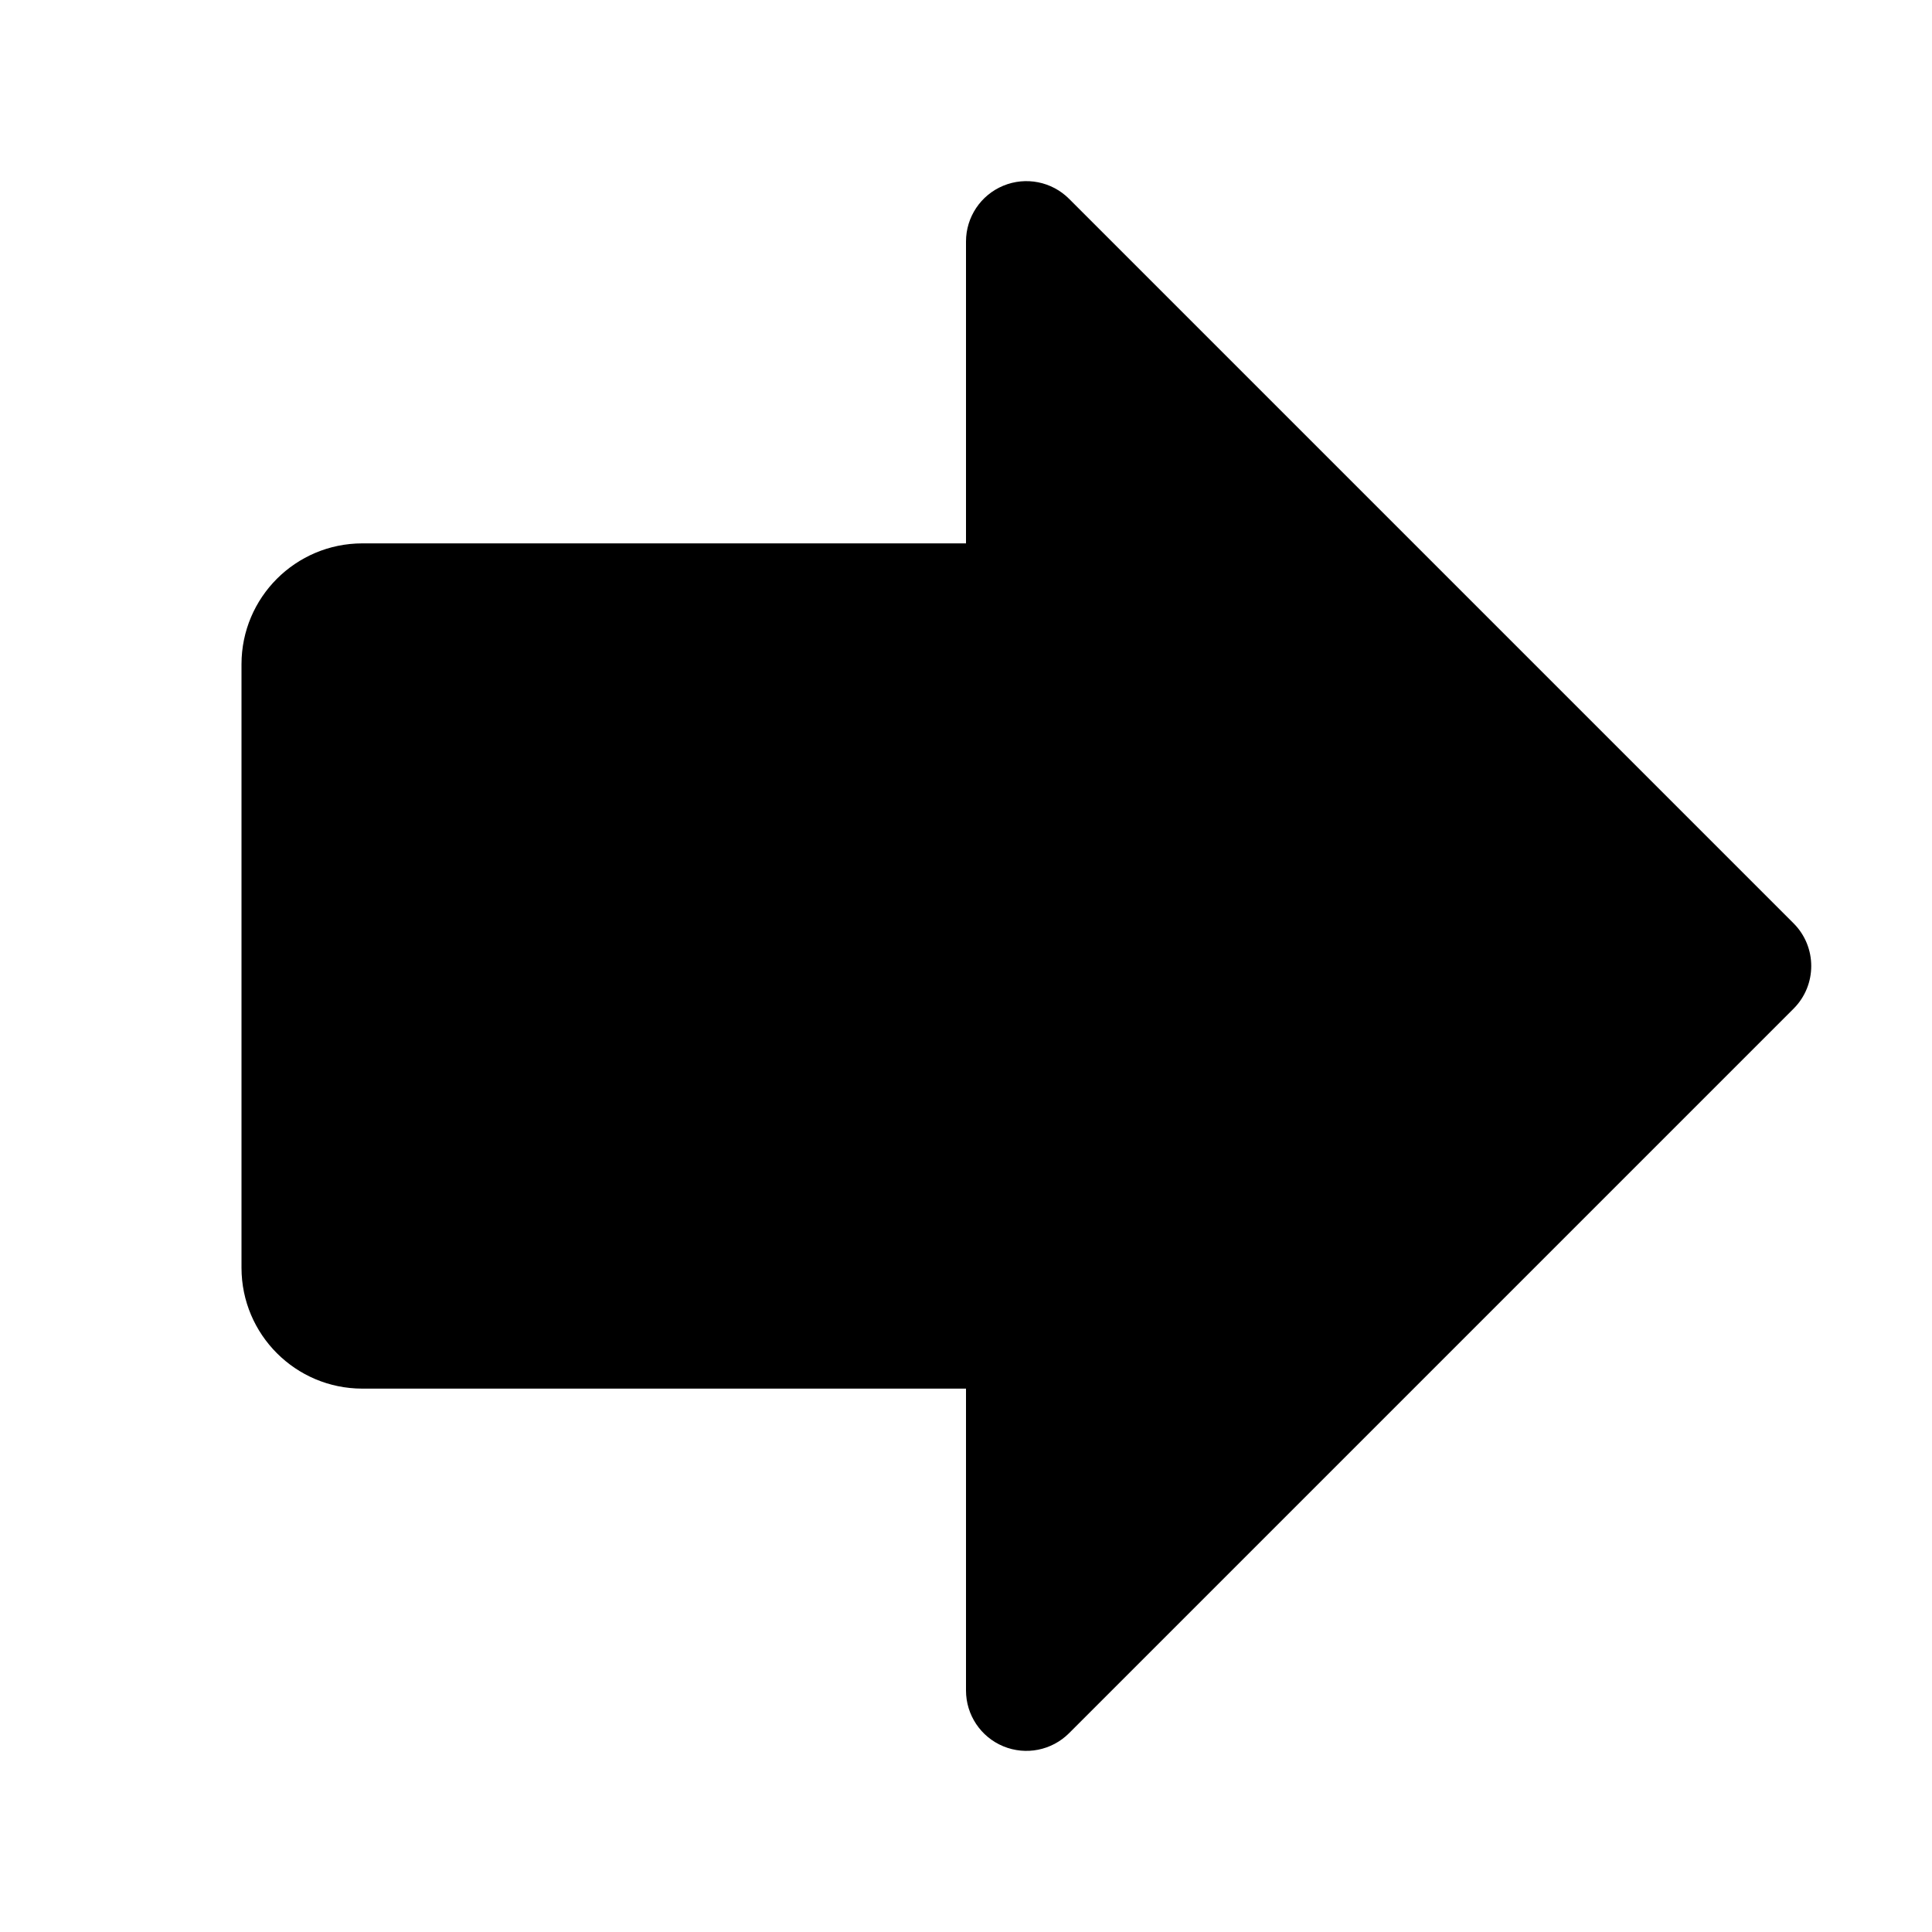
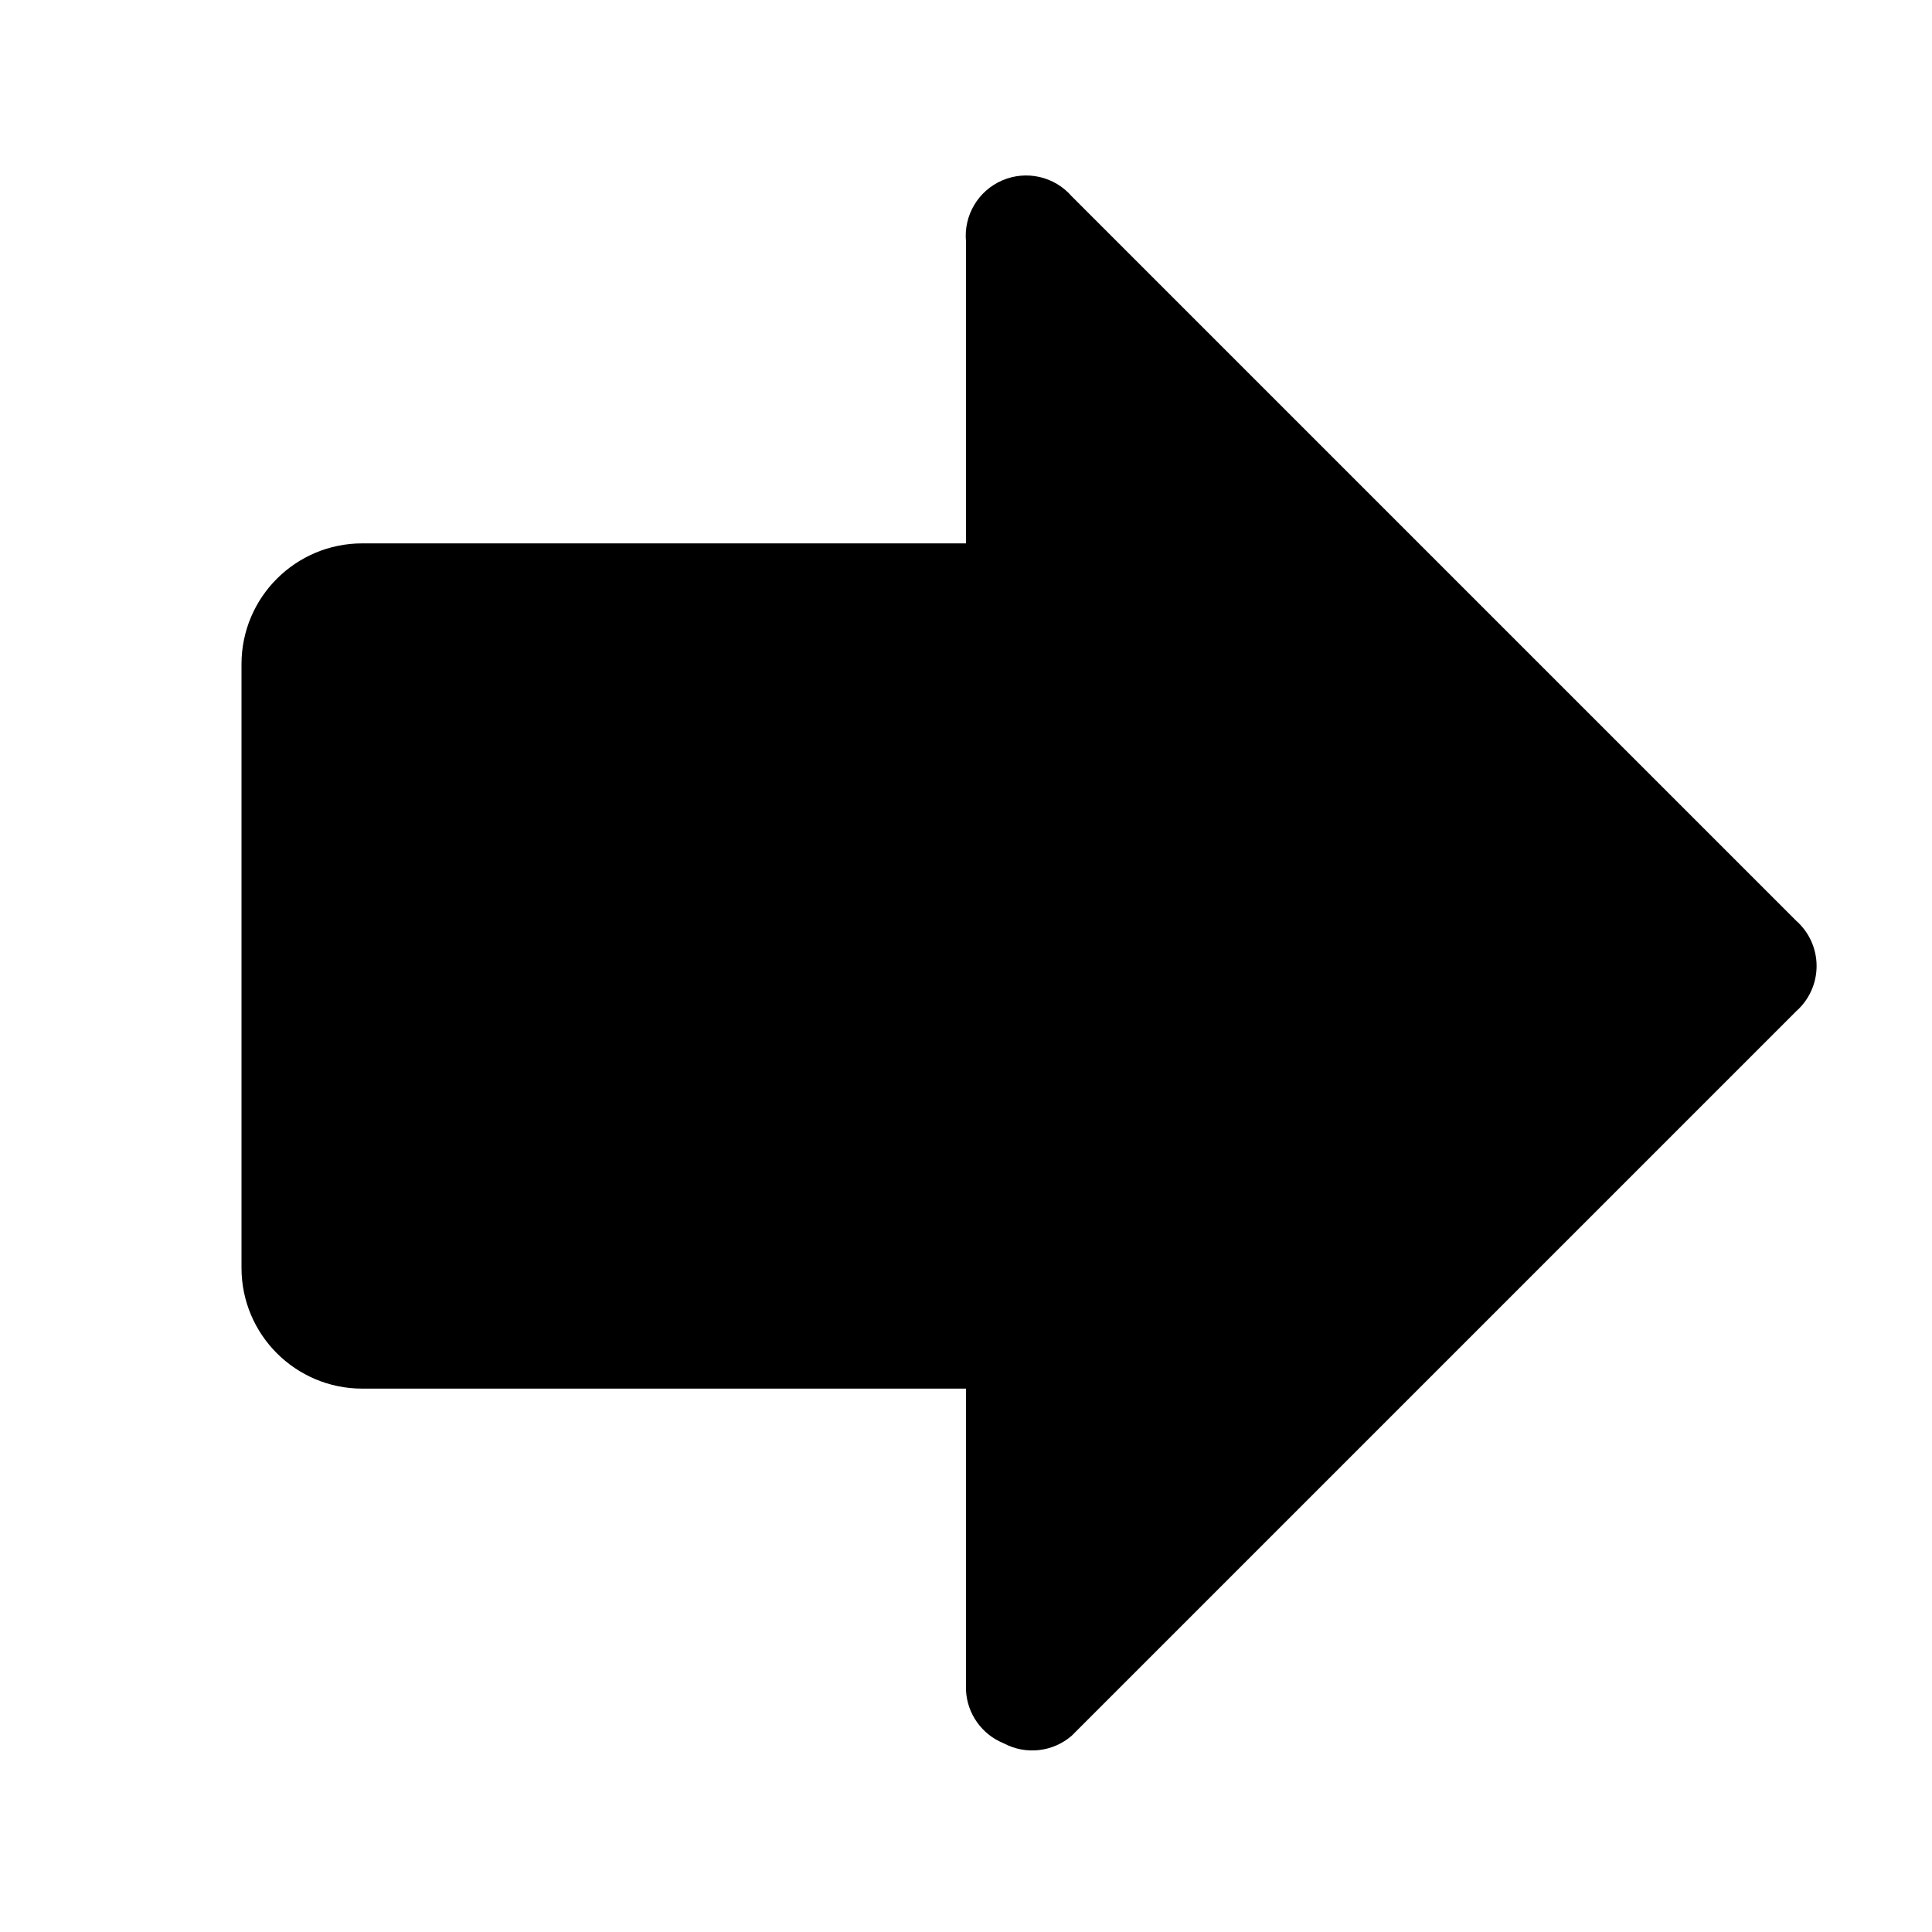
<svg xmlns="http://www.w3.org/2000/svg" fill="currentColor" viewBox="0 0 256 256">
-   <path d="M132.938,231.391A8,8,0,0,1,128,224V184H48a16.018,16.018,0,0,1-16-16V88A16.018,16.018,0,0,1,48,72h80V32a8.001,8.001,0,0,1,13.657-5.657l96,96a8.003,8.003,0,0,1,0,11.314l-96,96A8.002,8.002,0,0,1,132.938,231.391Z" />
+   <path d="M133 231a8 8 0 0 1-5-7v-40H48a16 16 0 0 1-16-16V88a16 16 0 0 1 16-16h80V32a8 8 0 0 1 14-6l96 96a8 8 0 0 1 0 12l-96 96a8 8 0 0 1-9 1Z" />
</svg>
